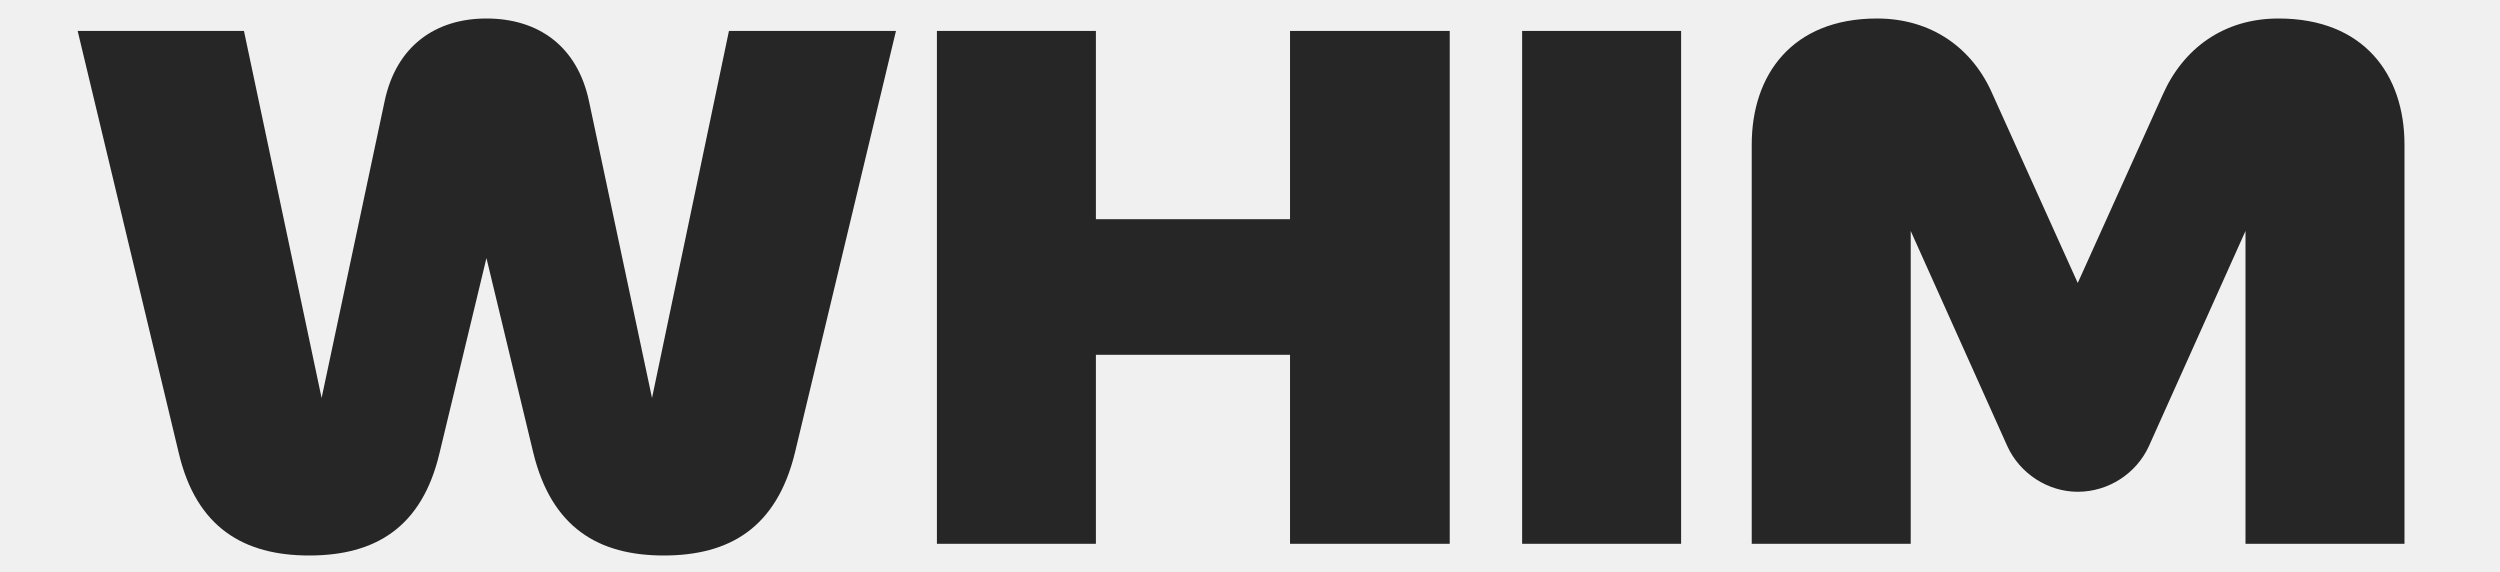
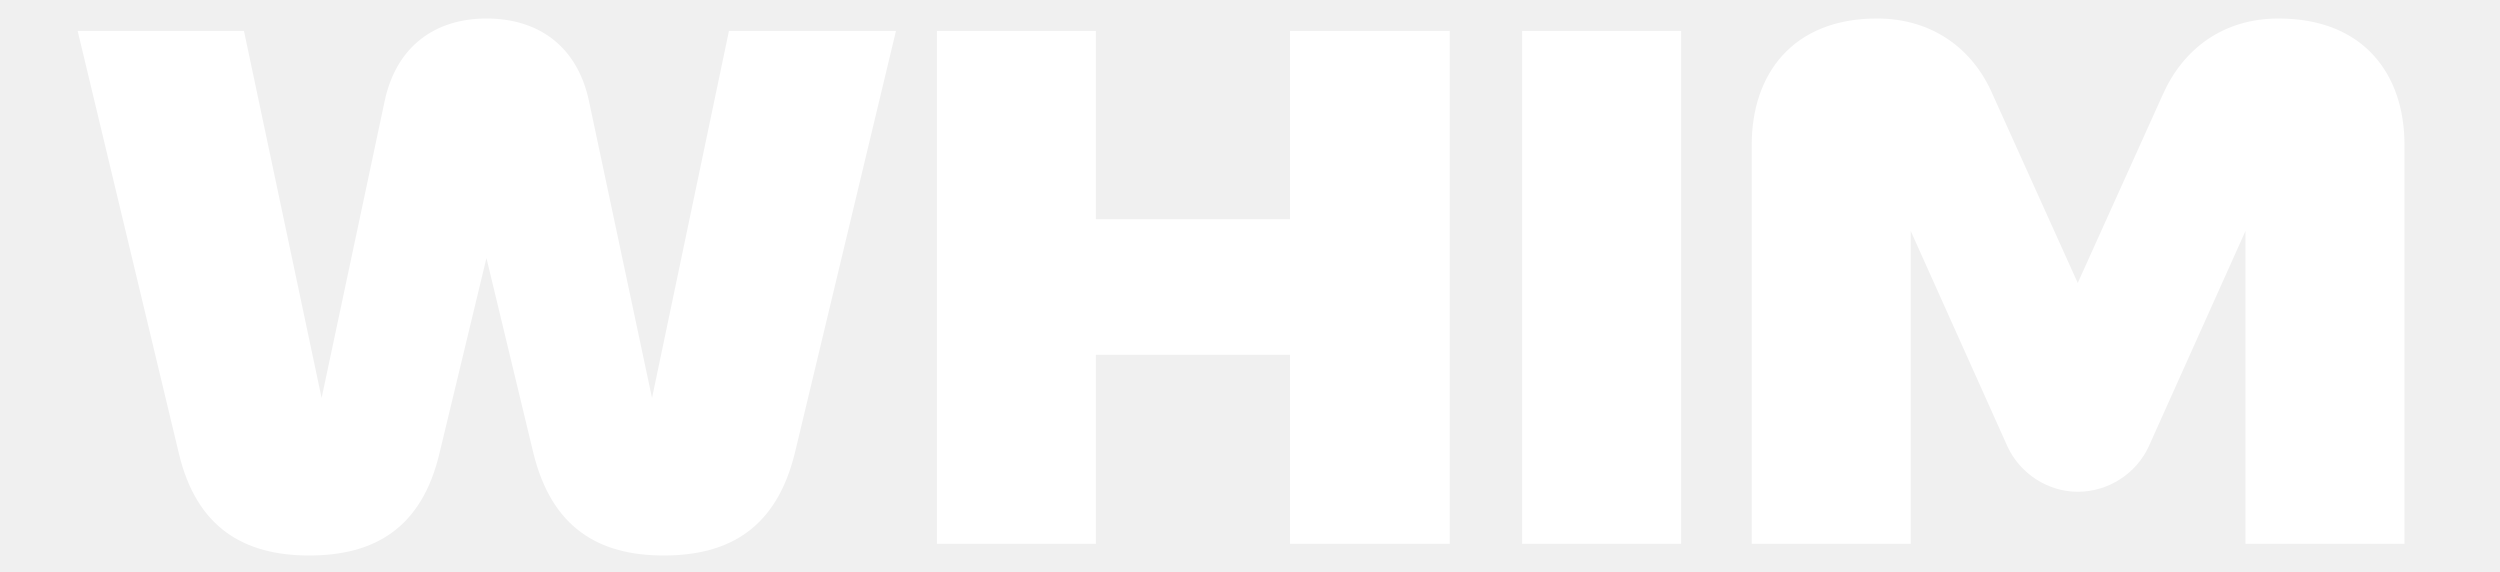
<svg xmlns="http://www.w3.org/2000/svg" width="140" height="32" viewBox="0 0 140 32" fill="none">
-   <path d="M36.513 22.287L40.821 1.733H50.174L44.513 25.364C43.487 29.549 40.861 31.108 37.169 31.108C33.518 31.108 30.892 29.549 29.867 25.364L27.241 14.451L24.615 25.364C23.631 29.549 21.005 31.108 17.313 31.108C13.662 31.108 10.995 29.549 10.01 25.364L4.349 1.733H13.662L18.01 22.287L21.538 5.672C22.195 2.554 24.41 1.036 27.241 1.036C30.113 1.036 32.328 2.554 32.985 5.672L36.513 22.287ZM72.241 12.277V1.733H81.185V30.451H72.241V19.867H61.37V30.451H52.467V1.733H61.37V12.277H72.241ZM94.142 30.451H85.239V1.733H94.142V30.451ZM127.595 1.036C132.395 1.036 134.651 4.195 134.651 8.092V30.451H125.748V12.934L120.333 24.995C119.636 26.513 118.077 27.539 116.354 27.539C114.671 27.539 113.112 26.513 112.415 24.995L107 12.934V30.451H98.097V8.092C98.097 4.195 100.354 1.036 105.112 1.036C108.189 1.036 110.487 2.718 111.595 5.303L116.354 15.846L121.113 5.303C122.261 2.718 124.518 1.036 127.595 1.036Z" fill="#262626" />
+   <path d="M36.513 22.287L40.821 1.733H50.174L44.513 25.364C43.487 29.549 40.861 31.108 37.169 31.108C33.518 31.108 30.892 29.549 29.867 25.364L27.241 14.451L24.615 25.364C23.631 29.549 21.005 31.108 17.313 31.108C13.662 31.108 10.995 29.549 10.01 25.364L4.349 1.733H13.662L18.01 22.287L21.538 5.672C22.195 2.554 24.41 1.036 27.241 1.036C30.113 1.036 32.328 2.554 32.985 5.672L36.513 22.287ZM72.241 12.277V1.733H81.185V30.451H72.241V19.867H61.37V30.451H52.467V1.733H61.37V12.277H72.241ZM94.142 30.451H85.239V1.733H94.142V30.451ZM127.595 1.036C132.395 1.036 134.651 4.195 134.651 8.092V30.451H125.748V12.934L120.333 24.995C119.636 26.513 118.077 27.539 116.354 27.539C114.671 27.539 113.112 26.513 112.415 24.995L107 12.934V30.451H98.097V8.092C98.097 4.195 100.354 1.036 105.112 1.036C108.189 1.036 110.487 2.718 111.595 5.303L116.354 15.846L121.113 5.303C122.261 2.718 124.518 1.036 127.595 1.036Z" fill="white" />
</svg>
